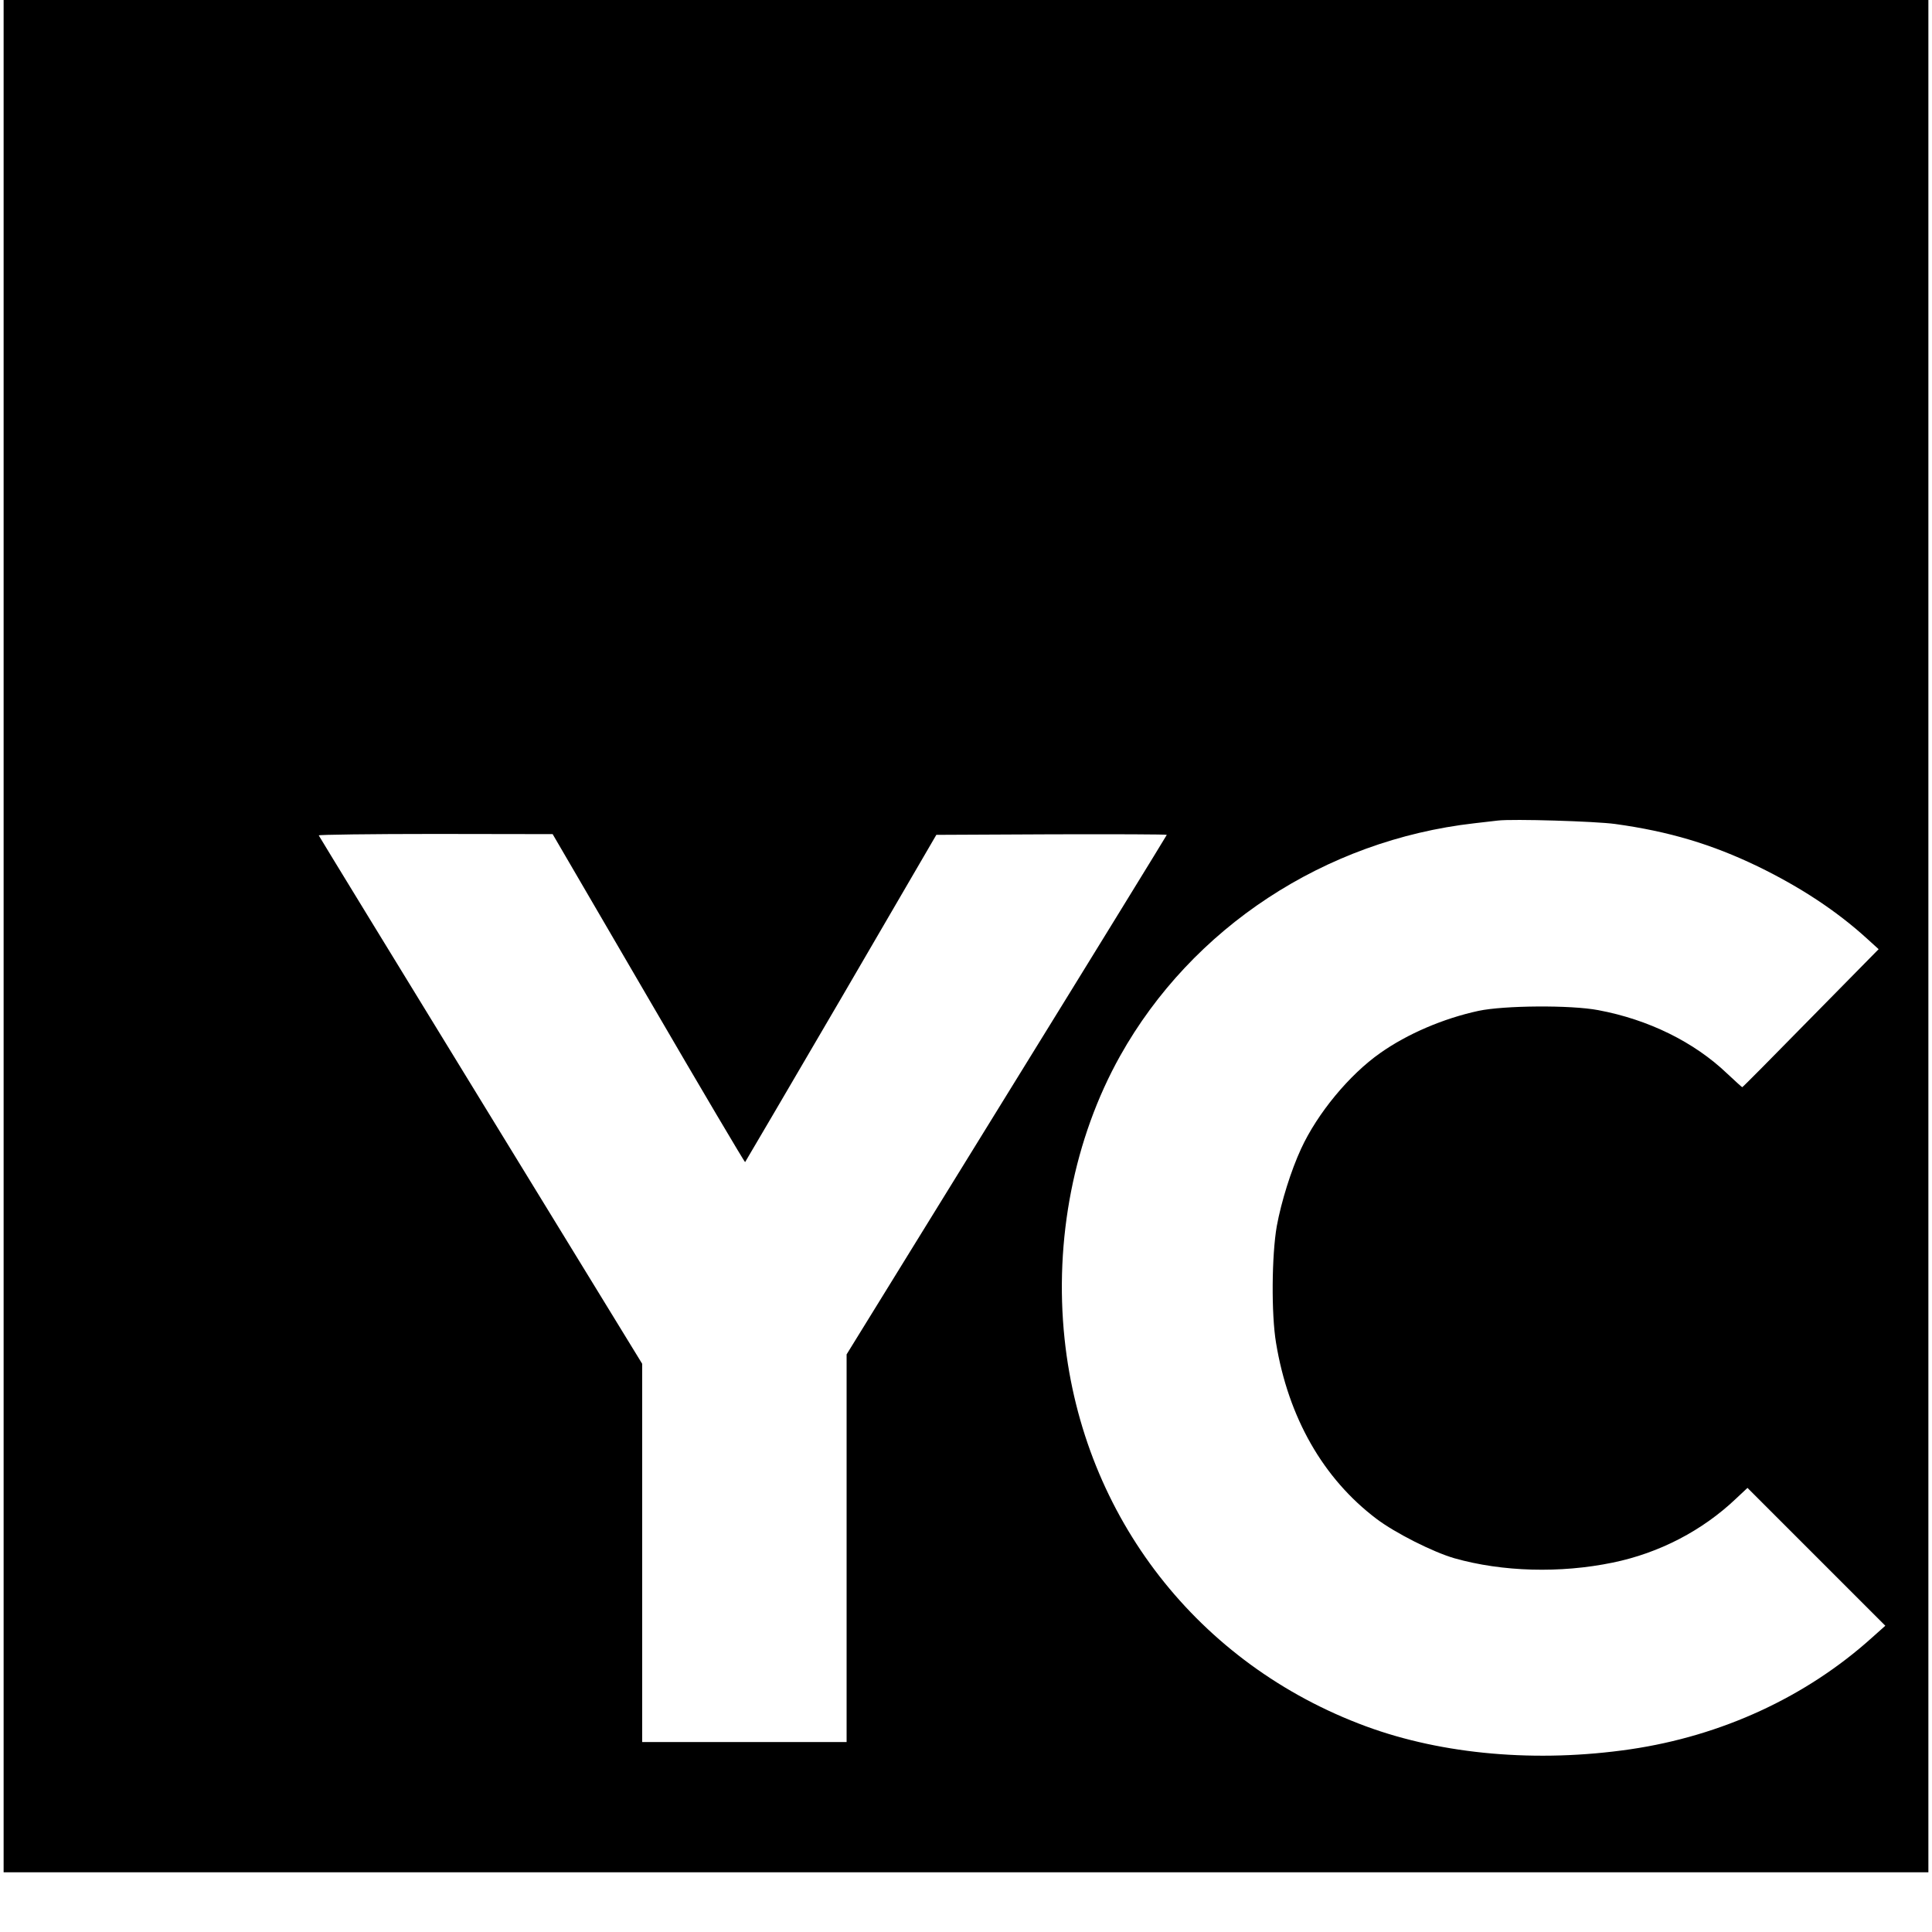
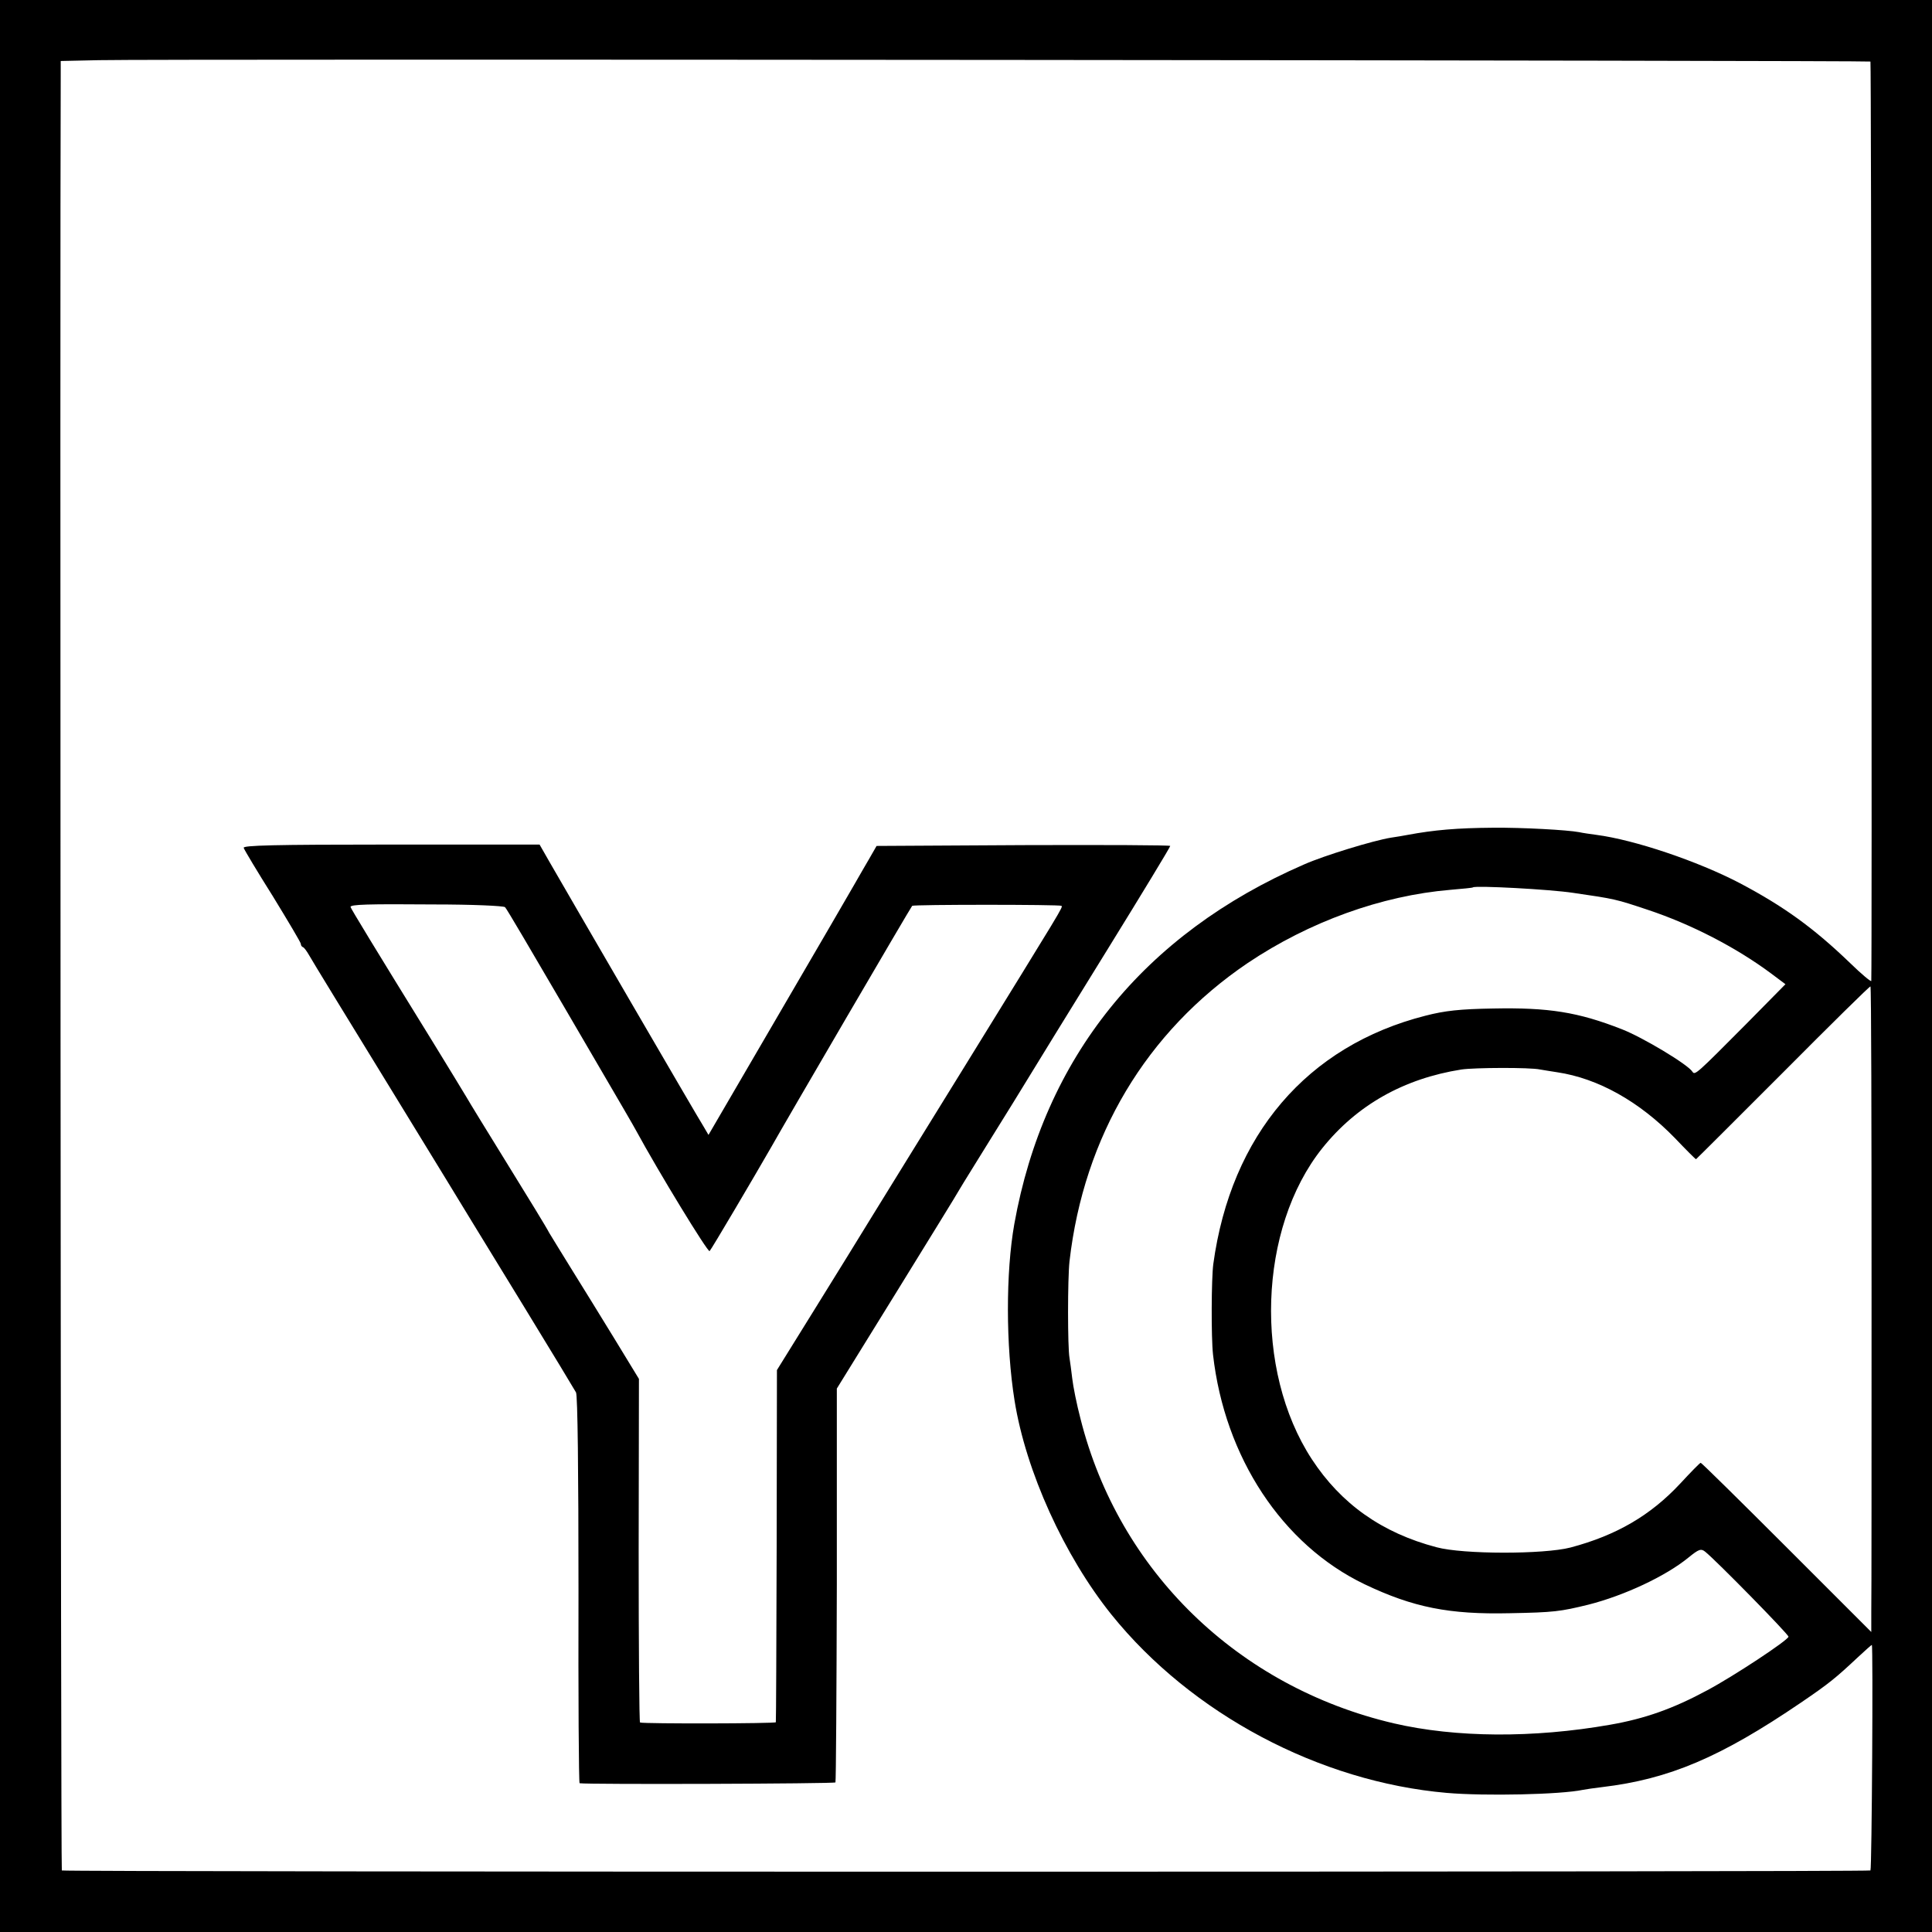
- <svg xmlns="http://www.w3.org/2000/svg" version="1.0" width="1068pt" height="1068pt" viewBox="0 0 1068 1068" preserveAspectRatio="xMidYMid meet">
-   <g transform="translate(0,1068) scale(0.1,-0.1)" fill="#000000" stroke="none">
-     <path d="M20 5505 l0 -5175 5320 0 5320 0 0 5175 0 5175 -5320 0 -5320 0 0 -5175z m8909 620 c297 -41 534 -112 787 -234 237 -115 437 -247 604 -399 l65 -59 -375 -381 c-206 -210 -376 -382 -379 -382 -2 0 -39 34 -83 75 -183 175 -435 299 -713 351 -153 29 -521 26 -662 -4 -194 -42 -393 -127 -543 -233 -171 -120 -348 -334 -438 -530 -55 -119 -109 -291 -134 -427 -28 -160 -31 -486 -4 -646 68 -412 260 -749 555 -972 103 -78 313 -184 431 -218 265 -75 585 -84 875 -24 258 53 496 177 682 354 l63 59 381 -381 381 -381 -74 -66 c-364 -328 -831 -543 -1336 -617 -514 -75 -1035 -30 -1461 127 -927 342 -1562 1157 -1666 2141 -58 548 52 1109 307 1565 397 709 1131 1192 1958 1286 52 6 111 13 130 15 82 10 541 -4 649 -19z m-5344 -965 c291 -500 532 -907 534 -904 2 2 241 410 531 906 l526 903 637 3 c350 1 637 0 637 -3 0 -2 -398 -650 -885 -1438 l-885 -1434 0 -1072 0 -1071 -565 0 -565 0 0 1046 0 1045 -892 1456 c-491 801 -894 1460 -896 1465 -2 4 288 8 645 8 l648 -1 530 -909z" />
+ <svg xmlns="http://www.w3.org/2000/svg" version="1.0" width="700pt" height="700pt" viewBox="0 0 700 700" preserveAspectRatio="xMidYMid meet">
+   <g transform="translate(0,700) scale(0.1,-0.1)" fill="#000000" stroke="none">
+     <path d="M0 3500 l0 -3500 3500 0 3500 0 0 3500 0 3500 -3500 0 -3500 0 0 -3500z m6777 3277 c3 -4 6 -3244 3 -3331 0 -5 -35 24 -77 65 -132 127 -240 205 -399 289 -153 80 -382 157 -519 175 -22 3 -51 7 -64 10 -43 8 -205 17 -311 16 -132 -1 -213 -8 -310 -26 -14 -3 -41 -7 -60 -10 -63 -10 -243 -65 -315 -97 -581 -252 -942 -700 -1050 -1303 -31 -175 -31 -440 1 -640 41 -256 180 -562 351 -775 290 -360 754 -606 1215 -646 138 -12 413 -6 493 11 11 2 43 7 70 10 243 29 429 108 720 306 103 70 127 90 207 165 26 24 48 44 50 44 5 0 0 -812 -5 -817 -6 -6 -6547 -6 -6553 0 -4 3 -7 5847 -4 6499 l0 57 138 3 c225 5 6414 -1 6419 -5z m-1077 -3012 c152 -22 155 -23 269 -61 160 -53 323 -138 448 -231 l52 -39 -143 -145 c-179 -180 -185 -186 -194 -172 -16 26 -181 125 -256 154 -158 62 -265 79 -466 75 -121 -2 -175 -8 -245 -26 -429 -109 -705 -432 -769 -900 -7 -52 -8 -265 -1 -328 42 -372 251 -689 549 -832 176 -84 307 -110 526 -105 160 3 183 6 285 31 130 33 280 103 363 171 37 30 45 33 60 21 38 -30 302 -299 302 -308 0 -12 -200 -144 -294 -194 -124 -67 -226 -103 -352 -125 -279 -49 -560 -47 -784 5 -564 132 -996 551 -1135 1103 -14 53 -27 119 -30 146 -3 28 -8 61 -10 75 -7 38 -7 287 0 350 52 453 278 832 646 1081 222 149 484 244 734 265 44 4 81 7 82 9 10 7 277 -7 363 -20z m1081 -1436 c0 -602 0 -1127 -1 -1168 l0 -74 -306 306 c-169 169 -309 307 -312 307 -3 0 -36 -34 -74 -75 -108 -116 -232 -188 -398 -232 -97 -25 -389 -25 -485 1 -198 52 -346 157 -452 319 -211 323 -194 837 38 1127 125 156 295 252 504 285 47 7 249 8 285 0 13 -2 41 -7 62 -10 148 -22 298 -106 427 -239 40 -42 74 -76 76 -76 1 0 143 142 316 315 172 173 314 313 316 311 3 -2 4 -496 4 -1097z" />
+     <path d="M883 3928 c2 -7 50 -87 106 -176 55 -90 101 -167 101 -172 0 -5 3 -10 8 -12 4 -1 14 -15 22 -29 8 -15 141 -232 295 -483 154 -251 287 -469 296 -484 9 -15 95 -155 191 -312 96 -157 179 -294 185 -305 6 -12 9 -286 9 -717 -1 -384 1 -698 4 -699 29 -5 923 -2 927 3 2 5 4 327 5 718 l0 709 217 351 c119 193 221 358 226 368 6 10 24 40 41 67 17 28 87 140 155 250 67 110 223 363 346 562 123 199 223 364 223 368 0 3 -239 4 -532 3 l-532 -3 -27 -47 c-15 -25 -38 -66 -52 -90 -13 -23 -138 -238 -277 -476 l-253 -434 -17 29 c-19 29 -497 852 -559 960 l-36 63 -539 0 c-426 0 -537 -3 -533 -12z m947 -215 c5 -4 101 -168 215 -363 239 -409 244 -418 259 -445 82 -151 261 -444 267 -438 7 7 162 270 224 378 47 84 506 870 510 873 5 5 535 5 541 0 5 -6 8 0 -351 -582 -148 -240 -300 -485 -336 -544 -36 -59 -128 -208 -205 -332 l-139 -224 -1 -636 c-1 -349 -2 -637 -3 -640 -1 -5 -474 -6 -492 -1 -3 0 -5 281 -5 623 l1 622 -89 146 c-49 80 -118 192 -153 248 -35 57 -73 118 -83 135 -9 18 -77 129 -150 247 -73 118 -141 229 -150 245 -10 17 -65 107 -122 200 -210 340 -298 485 -298 489 0 9 60 11 304 9 136 0 252 -5 256 -10z" />
  </g>
</svg>
